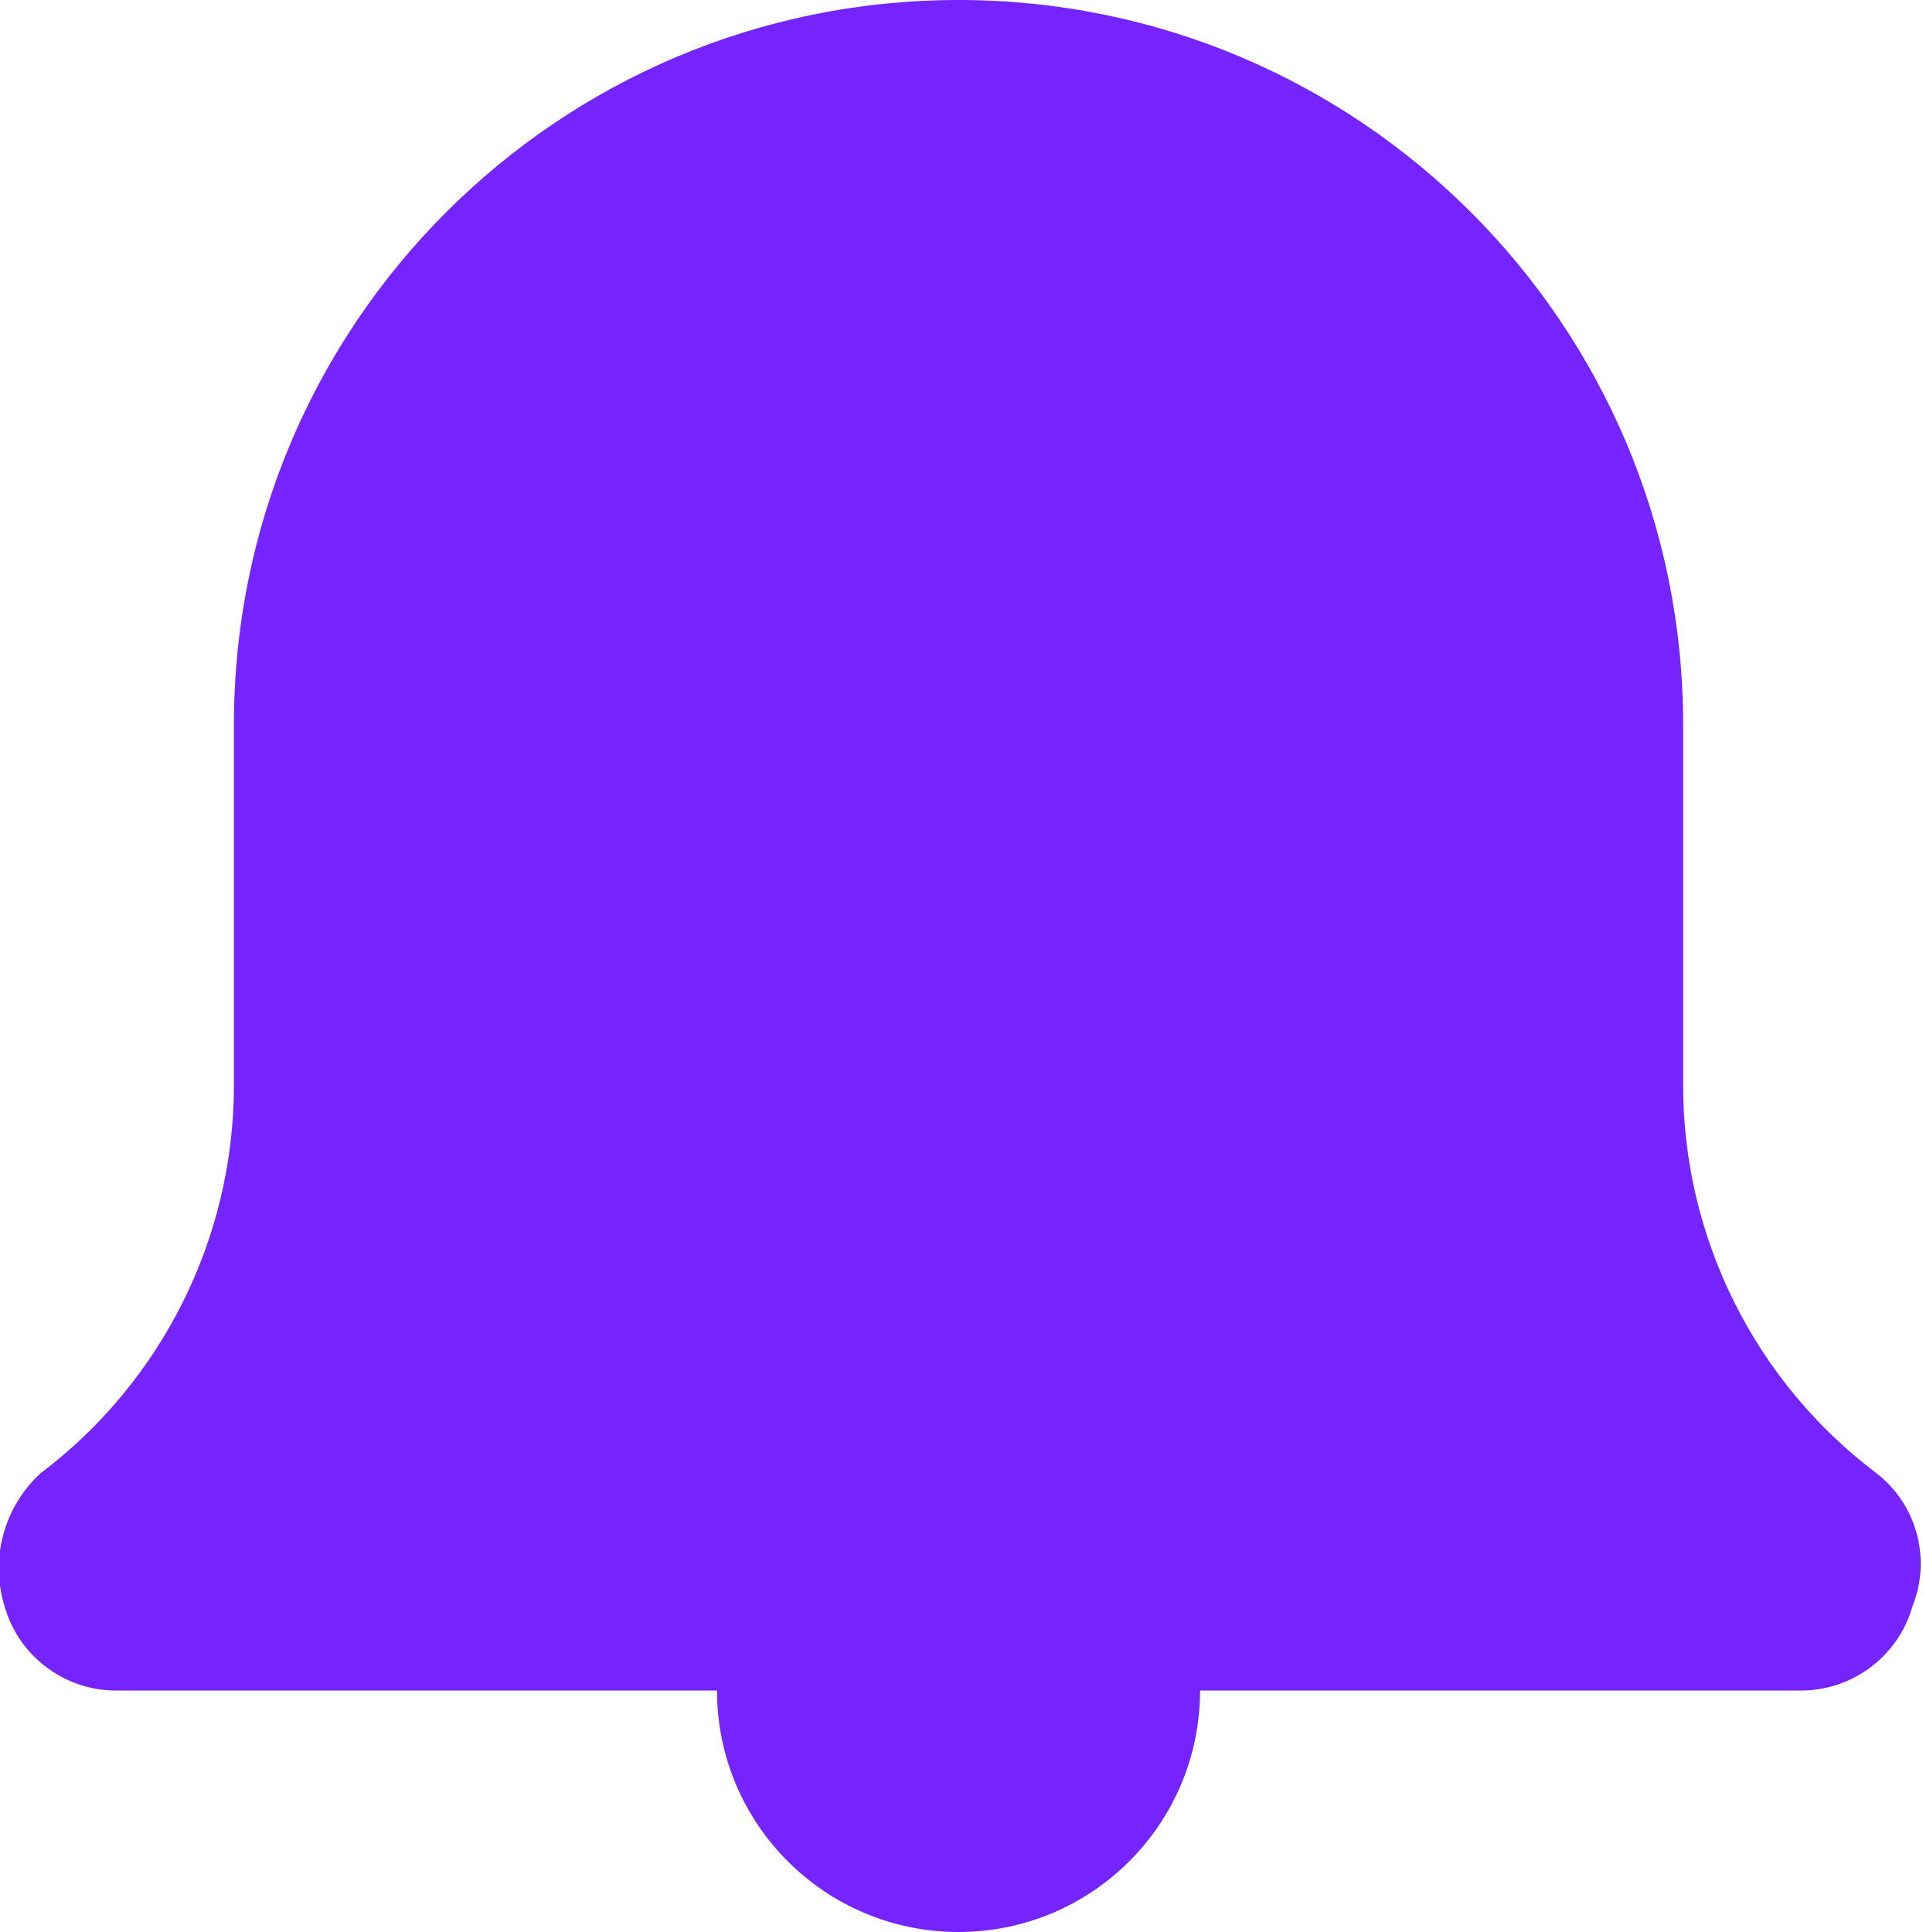
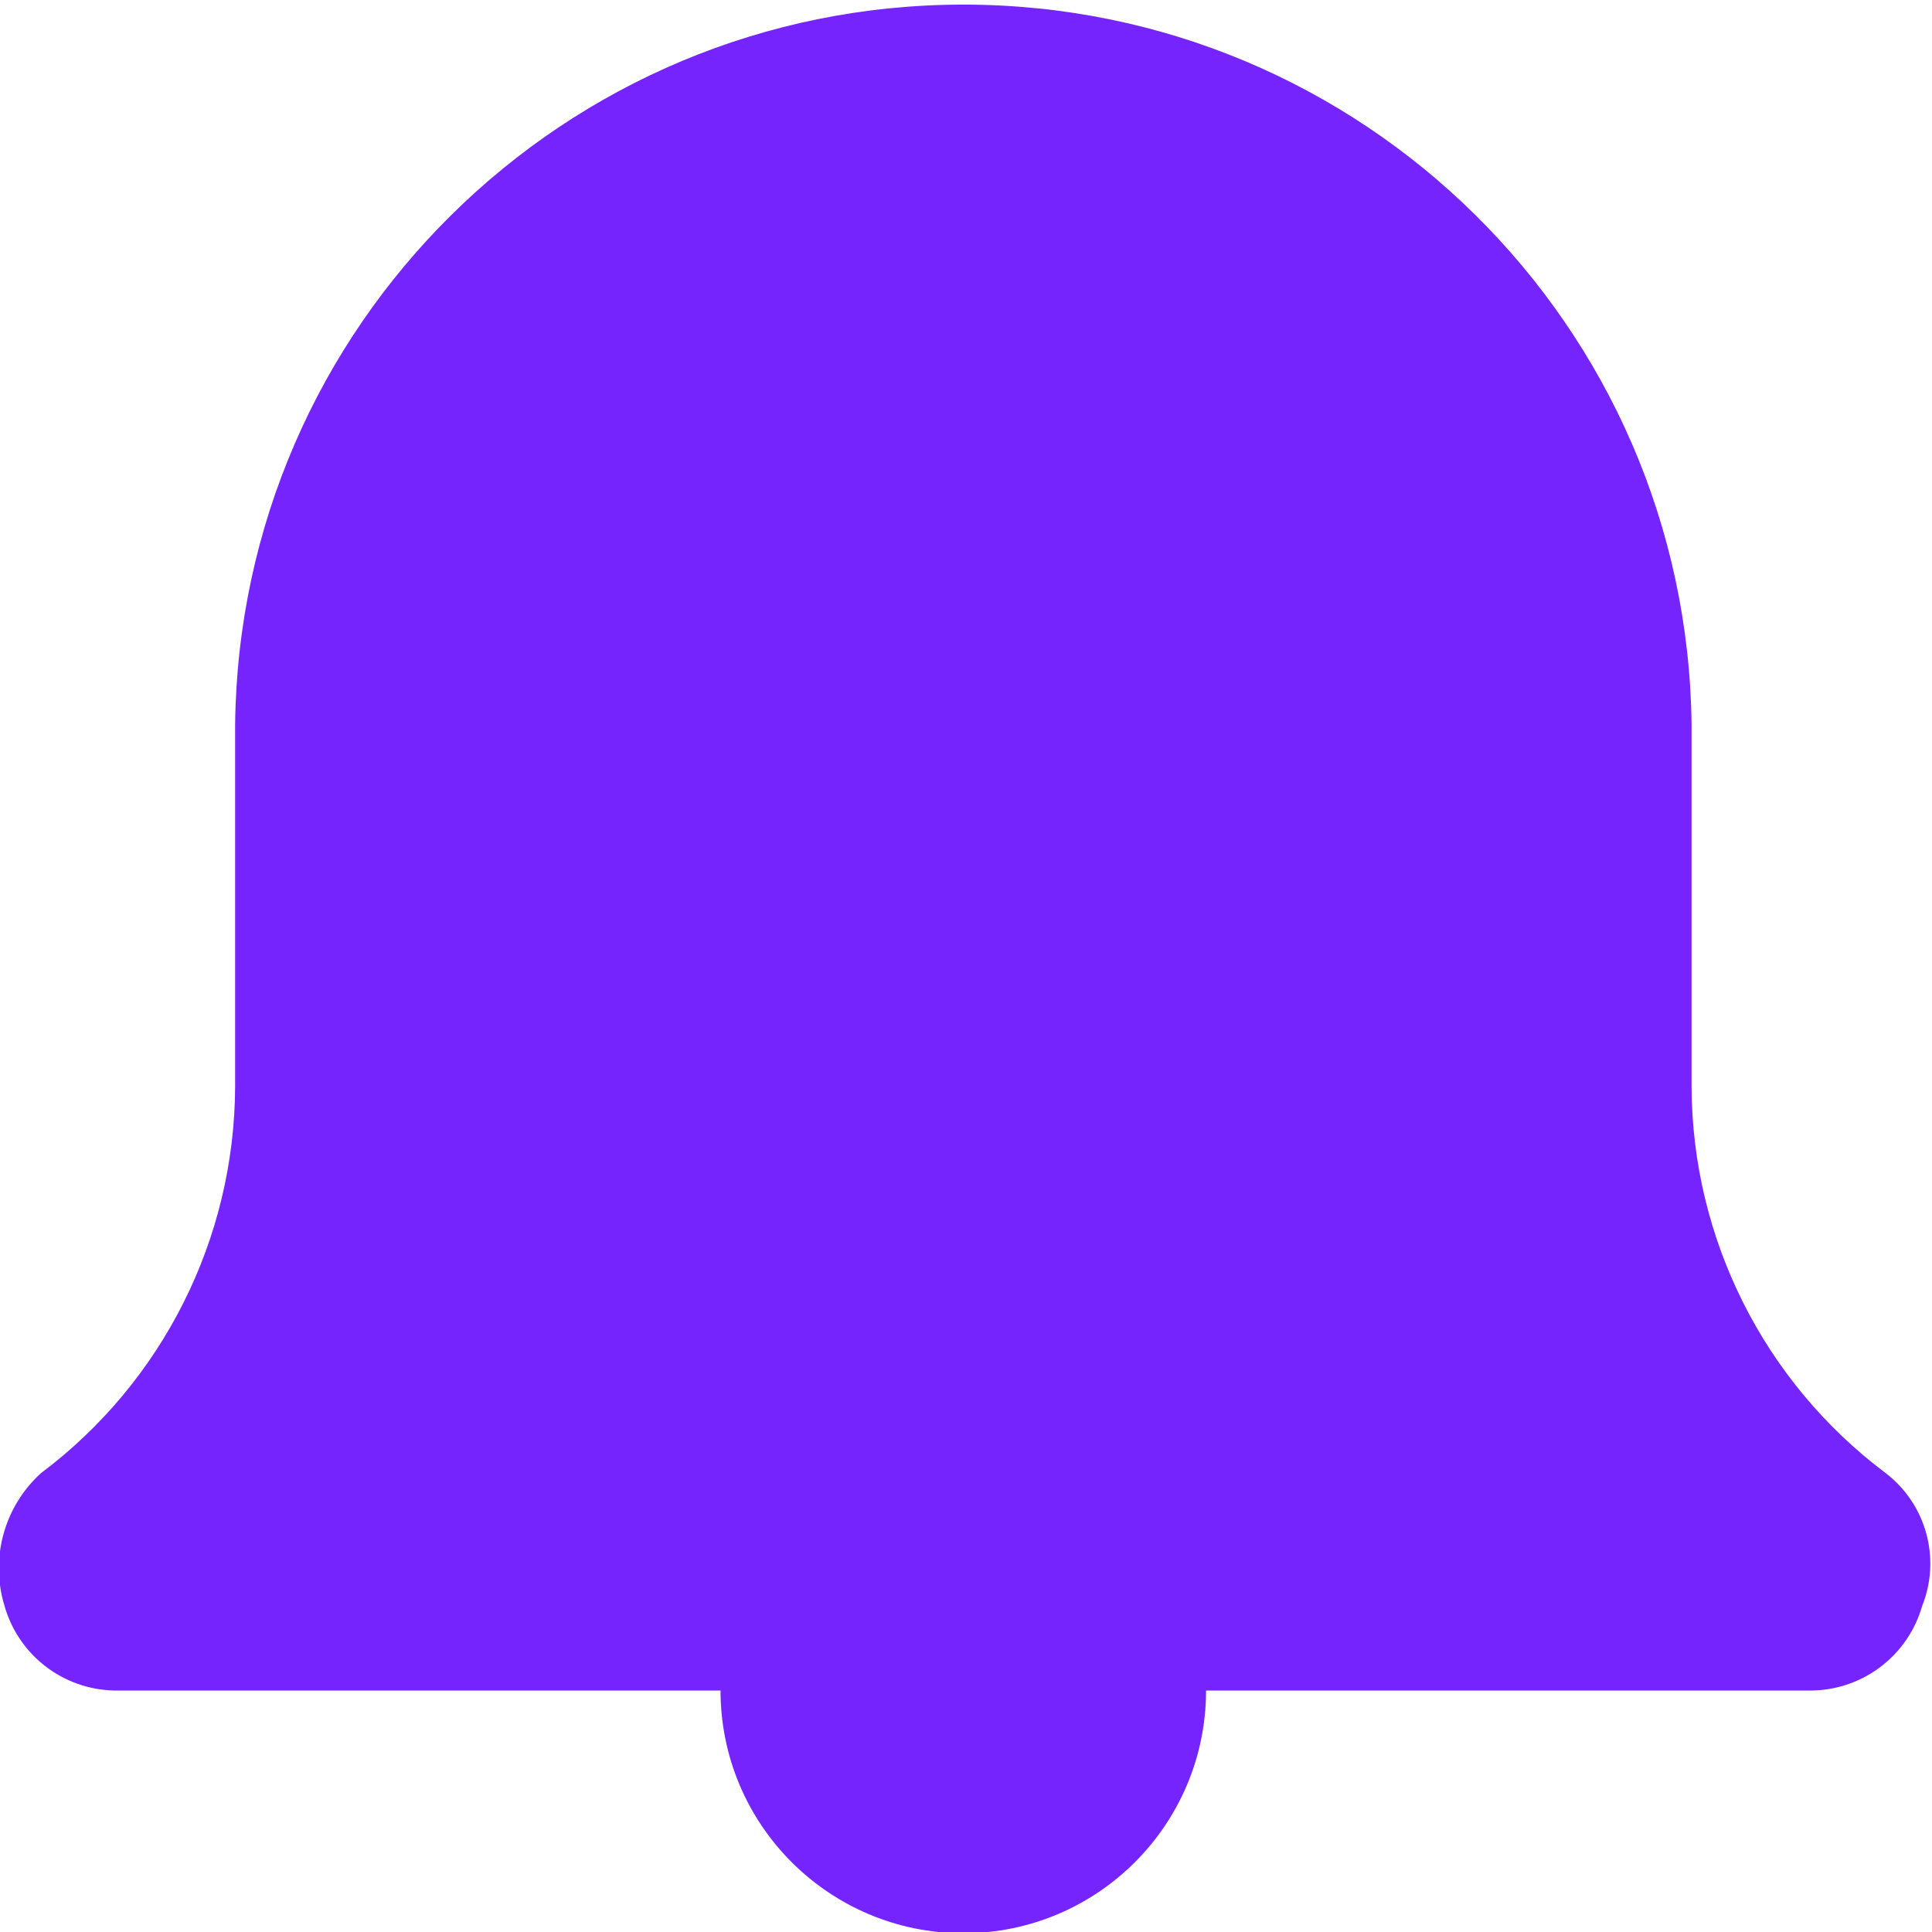
- <svg xmlns="http://www.w3.org/2000/svg" width="15.918" height="16" viewBox="0 0 15.918 16">
-   <path id="Path_1" data-name="Path 1" d="M15,14H10a2,2,0,0,1-4,0H1a.961.961,0,0,1-.9-.7,1.068,1.068,0,0,1,.3-1.1A4.026,4.026,0,0,0,2,9V6A6,6,0,0,1,14,6V9a4.026,4.026,0,0,0,1.6,3.2.947.947,0,0,1,.3,1.1A.961.961,0,0,1,15,14Z" transform="translate(-0.063)" fill="#7624fe" />
+ <svg xmlns="http://www.w3.org/2000/svg" width="20" height="20" viewBox="0 0 20 20">
+   <path id="Path_1" data-name="Path 1" d="M18.831,17.5H12.548a2.513,2.513,0,0,1-5.026,0H1.24A1.206,1.206,0,0,1,.11,16.625,1.33,1.33,0,0,1,.487,15.25a5.024,5.024,0,0,0,2.01-4V7.5a7.539,7.539,0,0,1,15.077,0v3.75a5.024,5.024,0,0,0,2.01,4,1.18,1.18,0,0,1,.377,1.375A1.206,1.206,0,0,1,18.831,17.5Z" transform="translate(-0.063)" fill="#7624fe" />
</svg>
